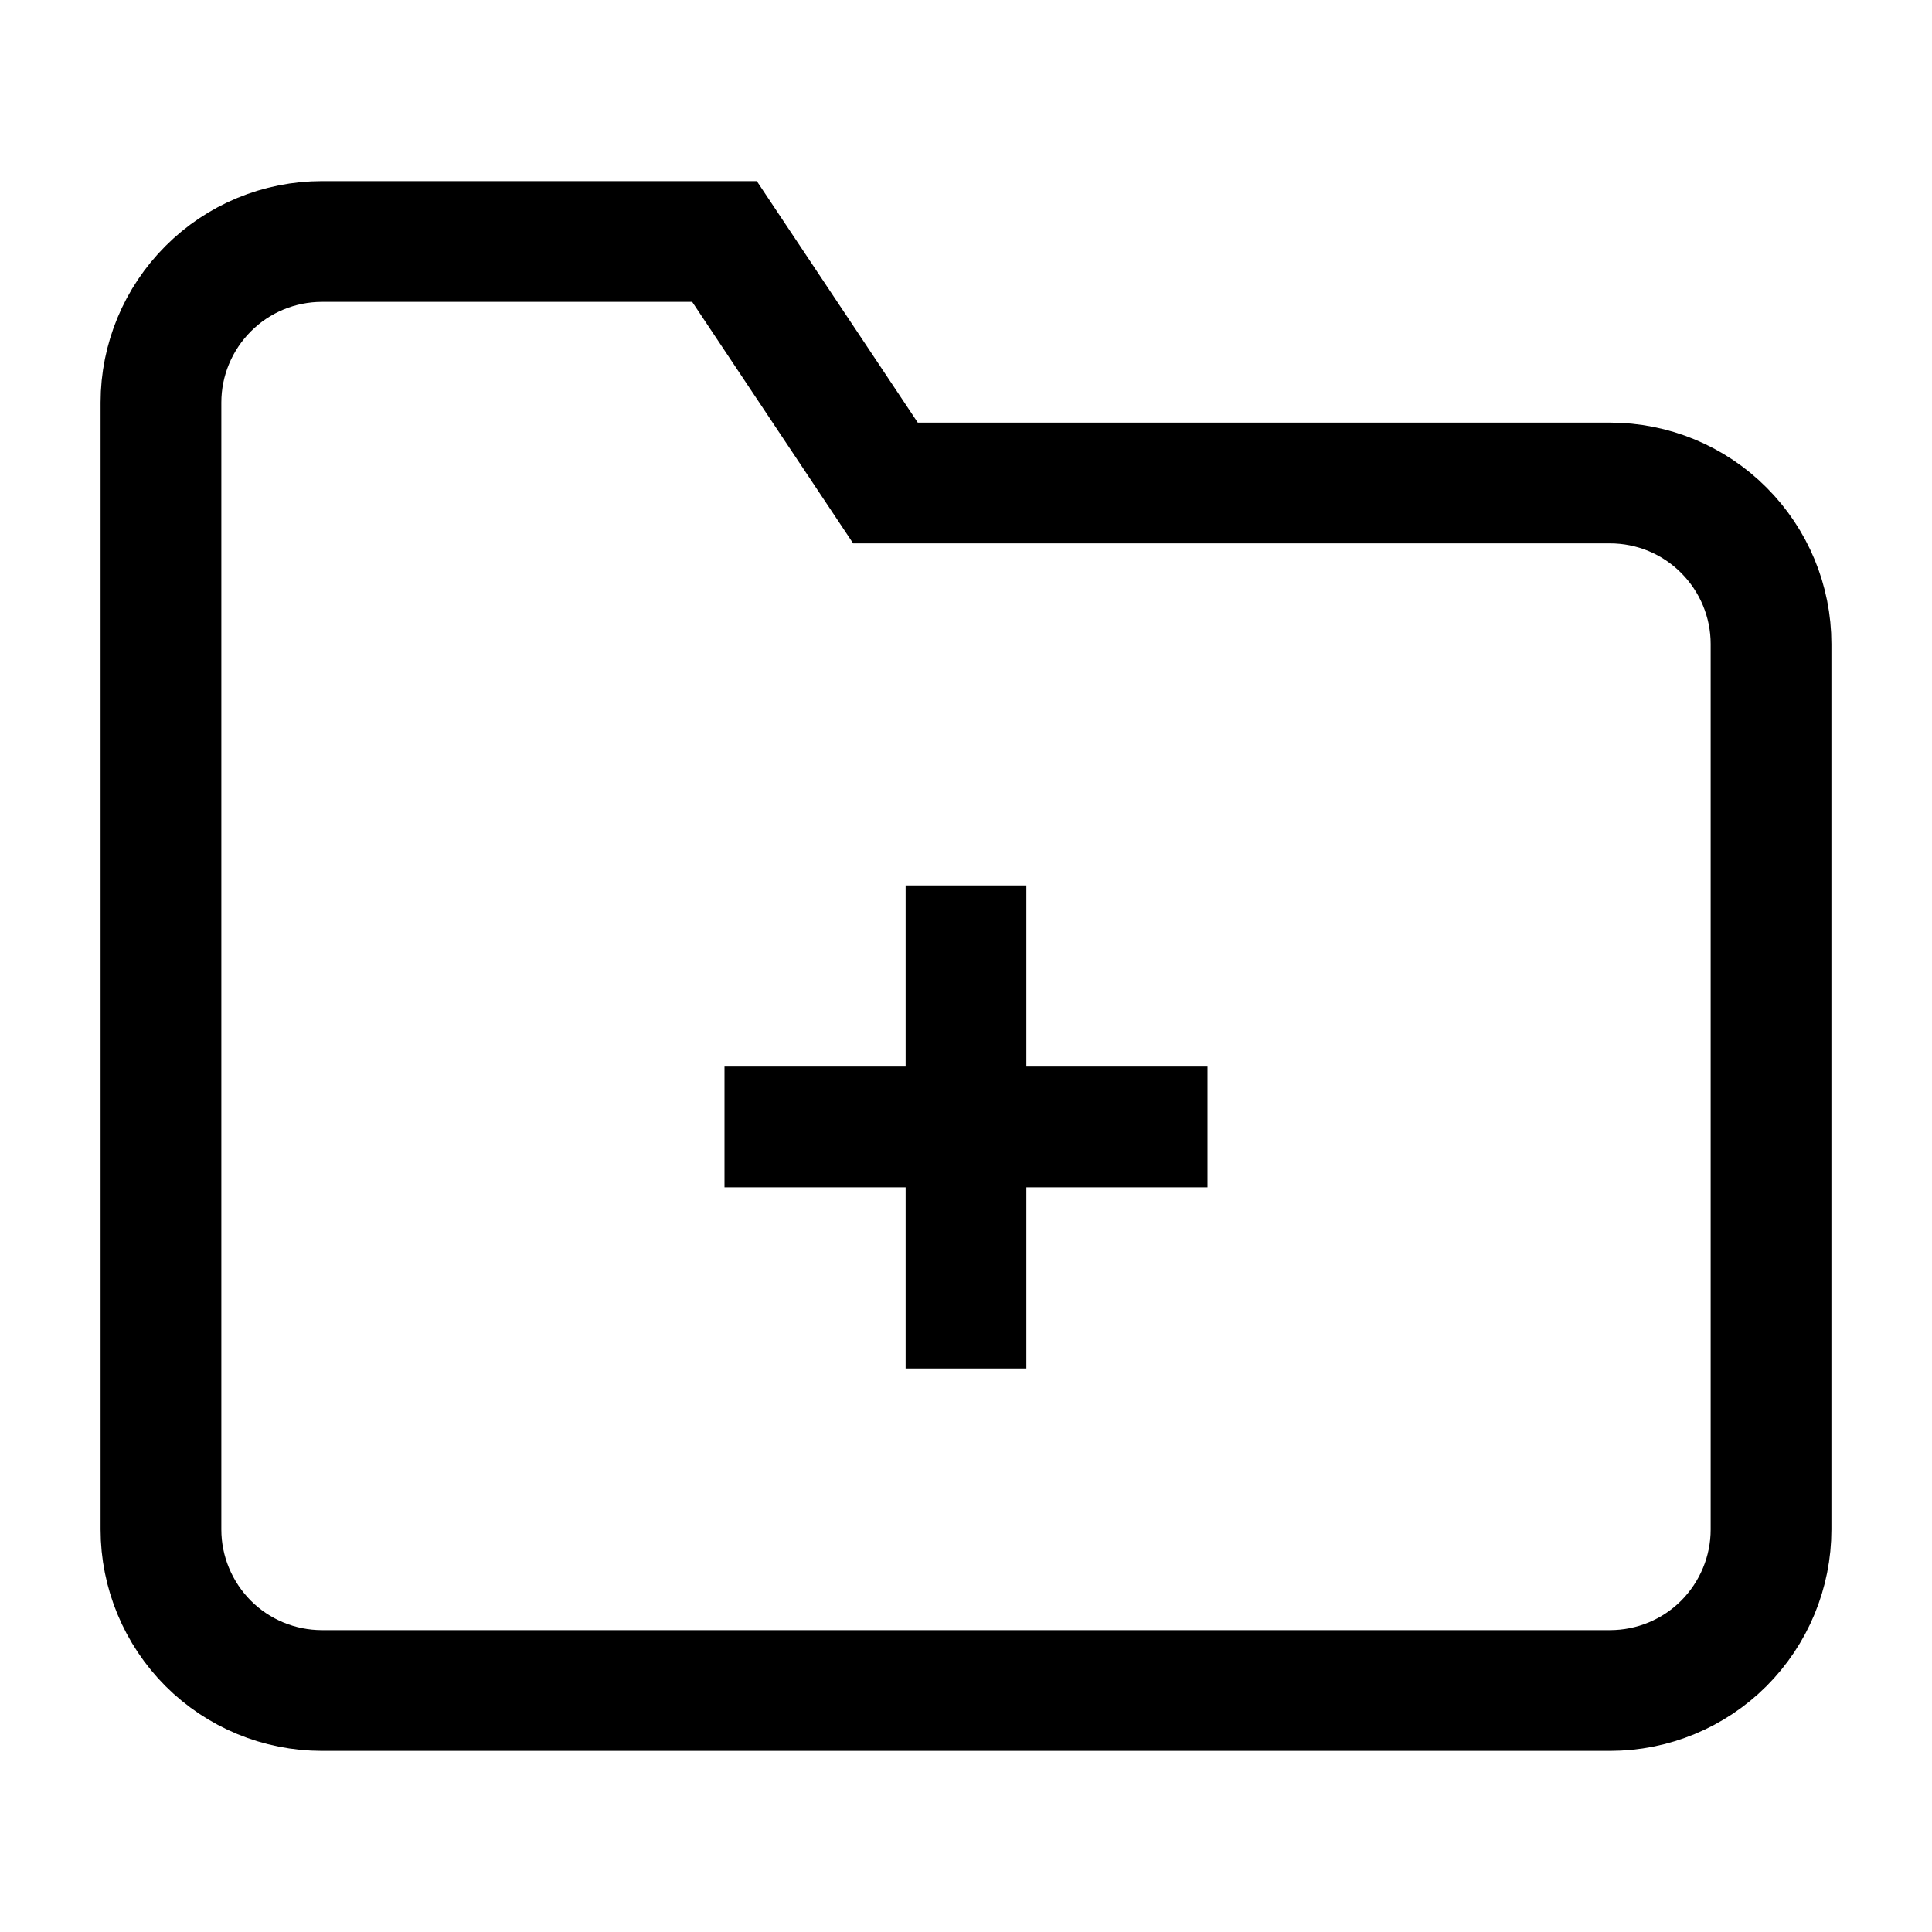
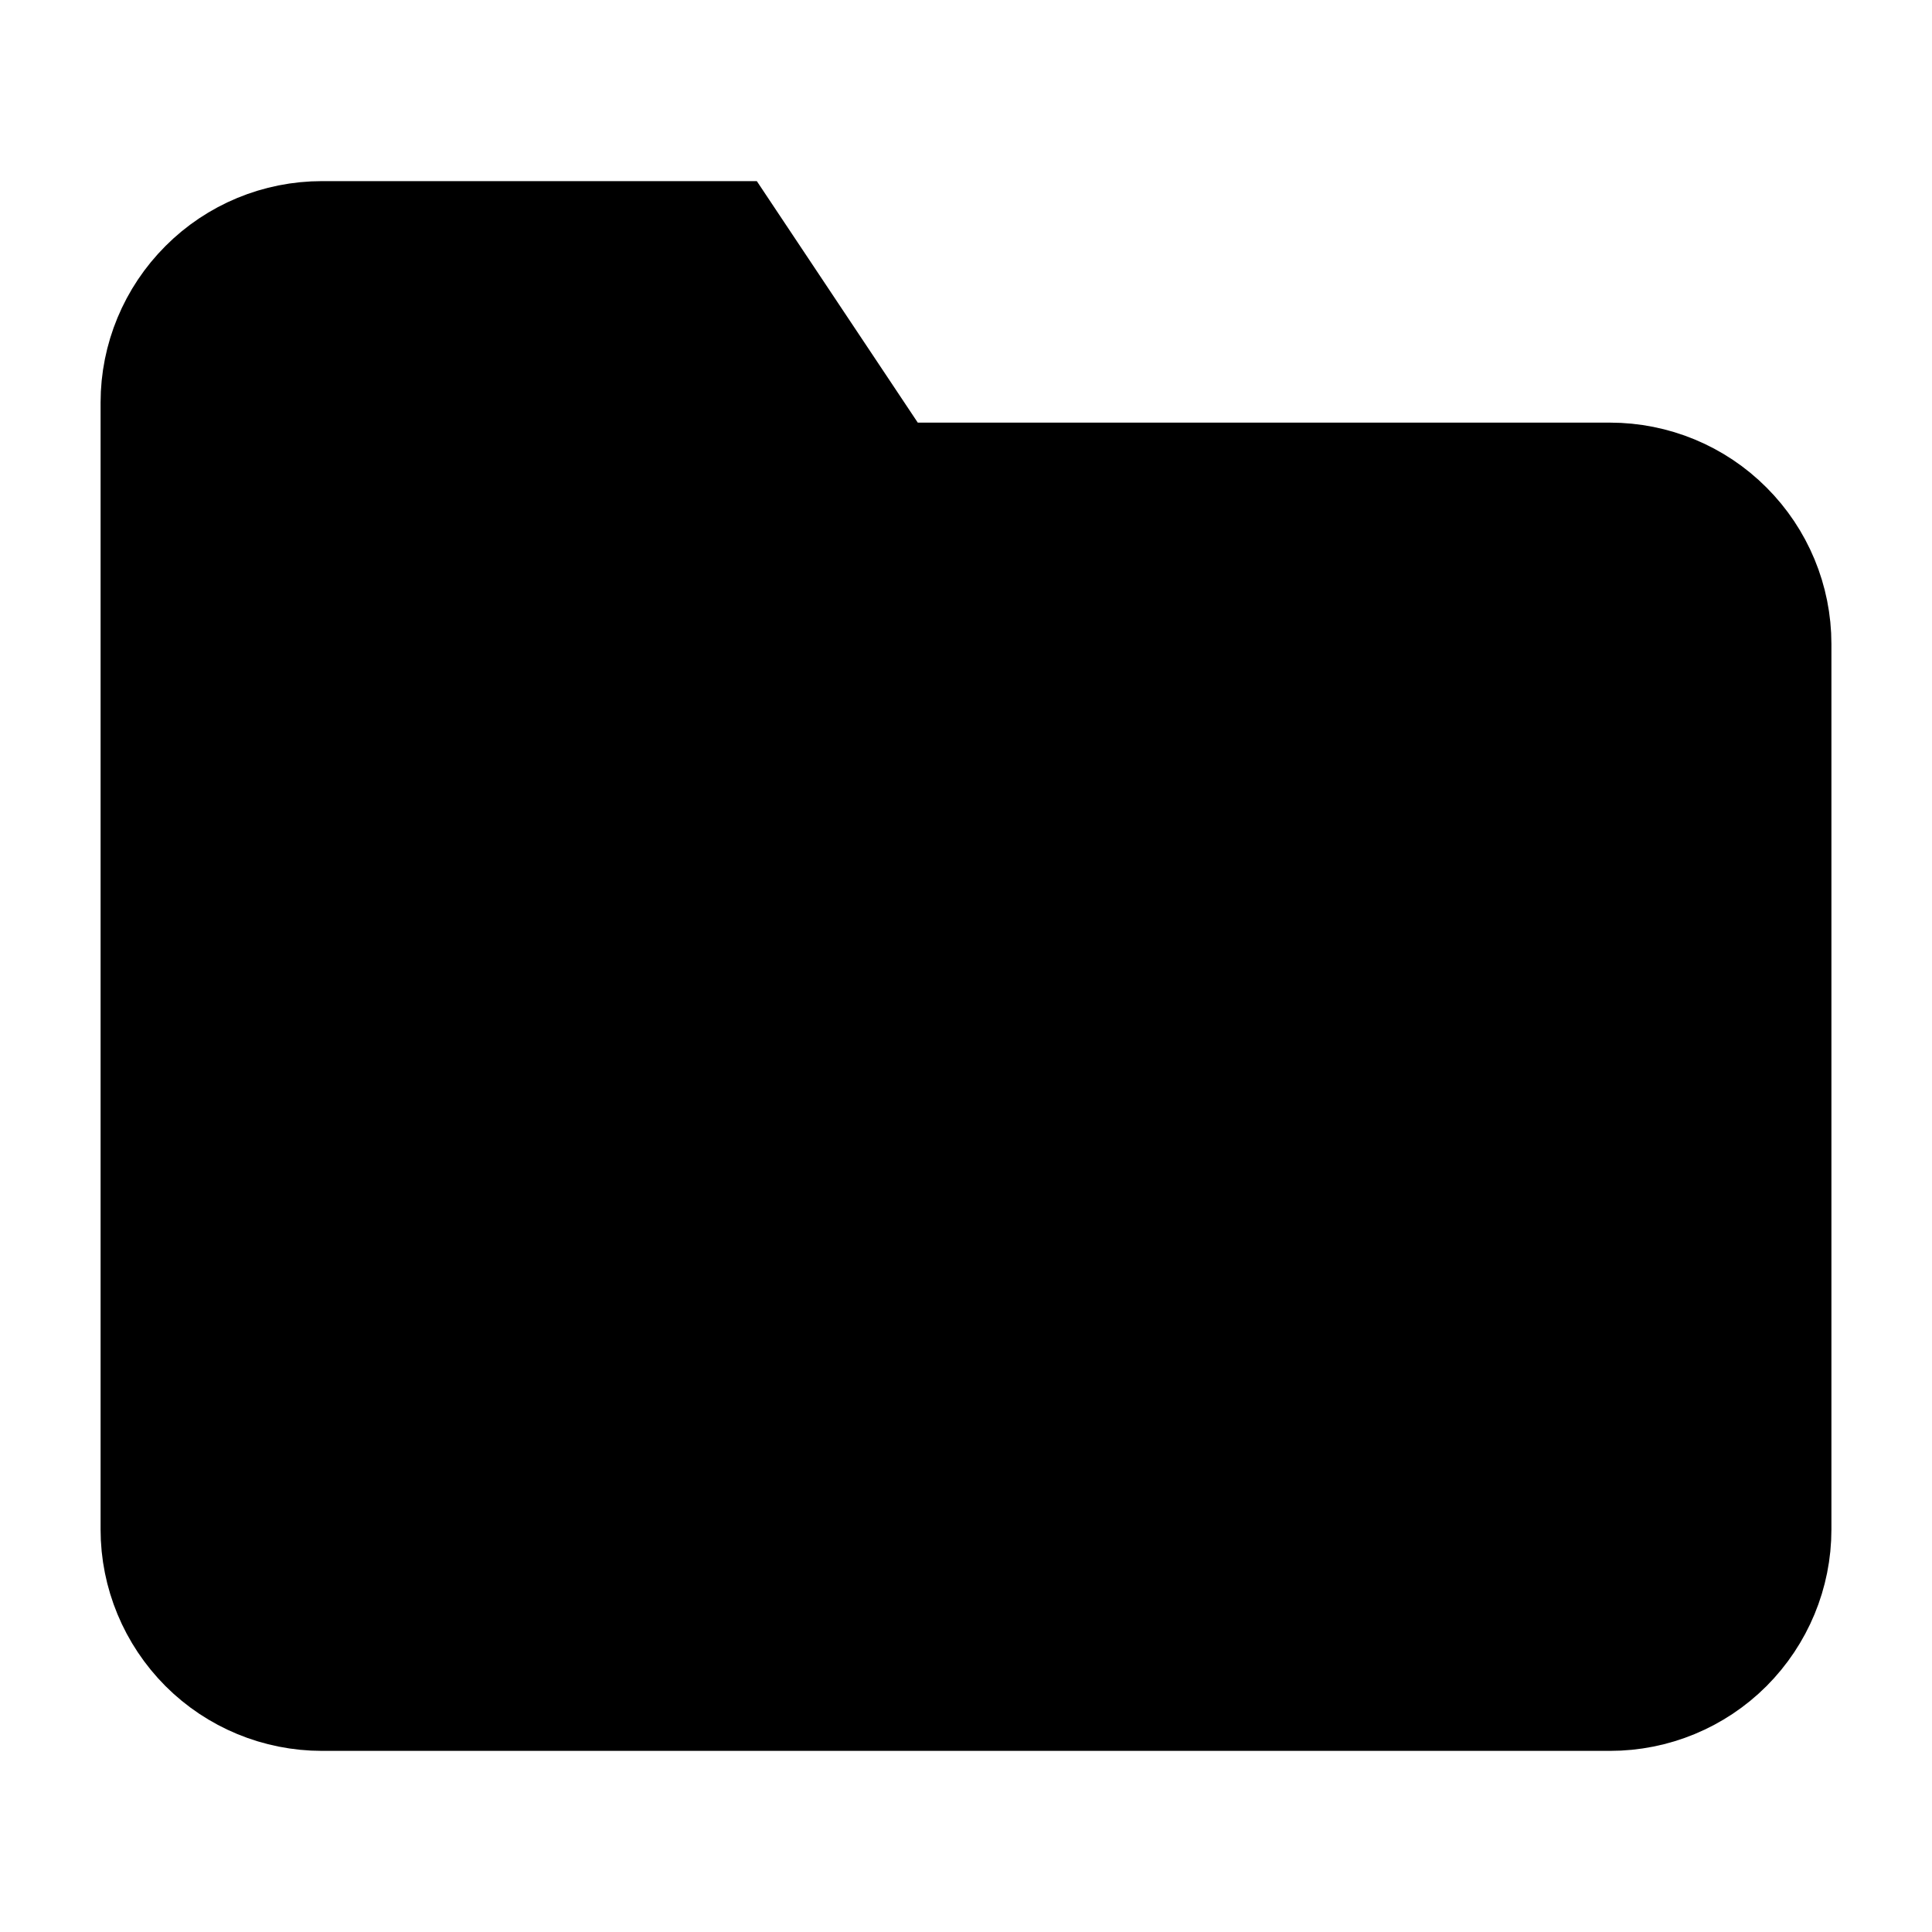
- <svg xmlns="http://www.w3.org/2000/svg" width="16" height="16" viewBox="0 0 16 16" fill="none">
+ <svg xmlns="http://www.w3.org/2000/svg" width="16" height="16" viewBox="0 0 16 16">
  <path d="M14.667 12.667C14.667 13.02 14.526 13.359 14.276 13.61C14.026 13.86 13.687 14 13.333 14H2.667C2.313 14 1.974 13.86 1.724 13.61C1.474 13.359 1.333 13.02 1.333 12.667V3.333C1.333 2.98 1.474 2.641 1.724 2.391C1.974 2.14 2.313 2 2.667 2H6L7.333 4H13.333C13.687 4 14.026 4.14 14.276 4.391C14.526 4.641 14.667 4.98 14.667 5.333V12.667Z" stroke="black" strokeLinecap="round" strokeLinejoin="round" />
  <path d="M8 7.333V11.333" stroke="black" strokeLinecap="round" strokeLinejoin="round" />
  <path d="M6 9.333H10" stroke="black" strokeLinecap="round" strokeLinejoin="round" />
</svg>
